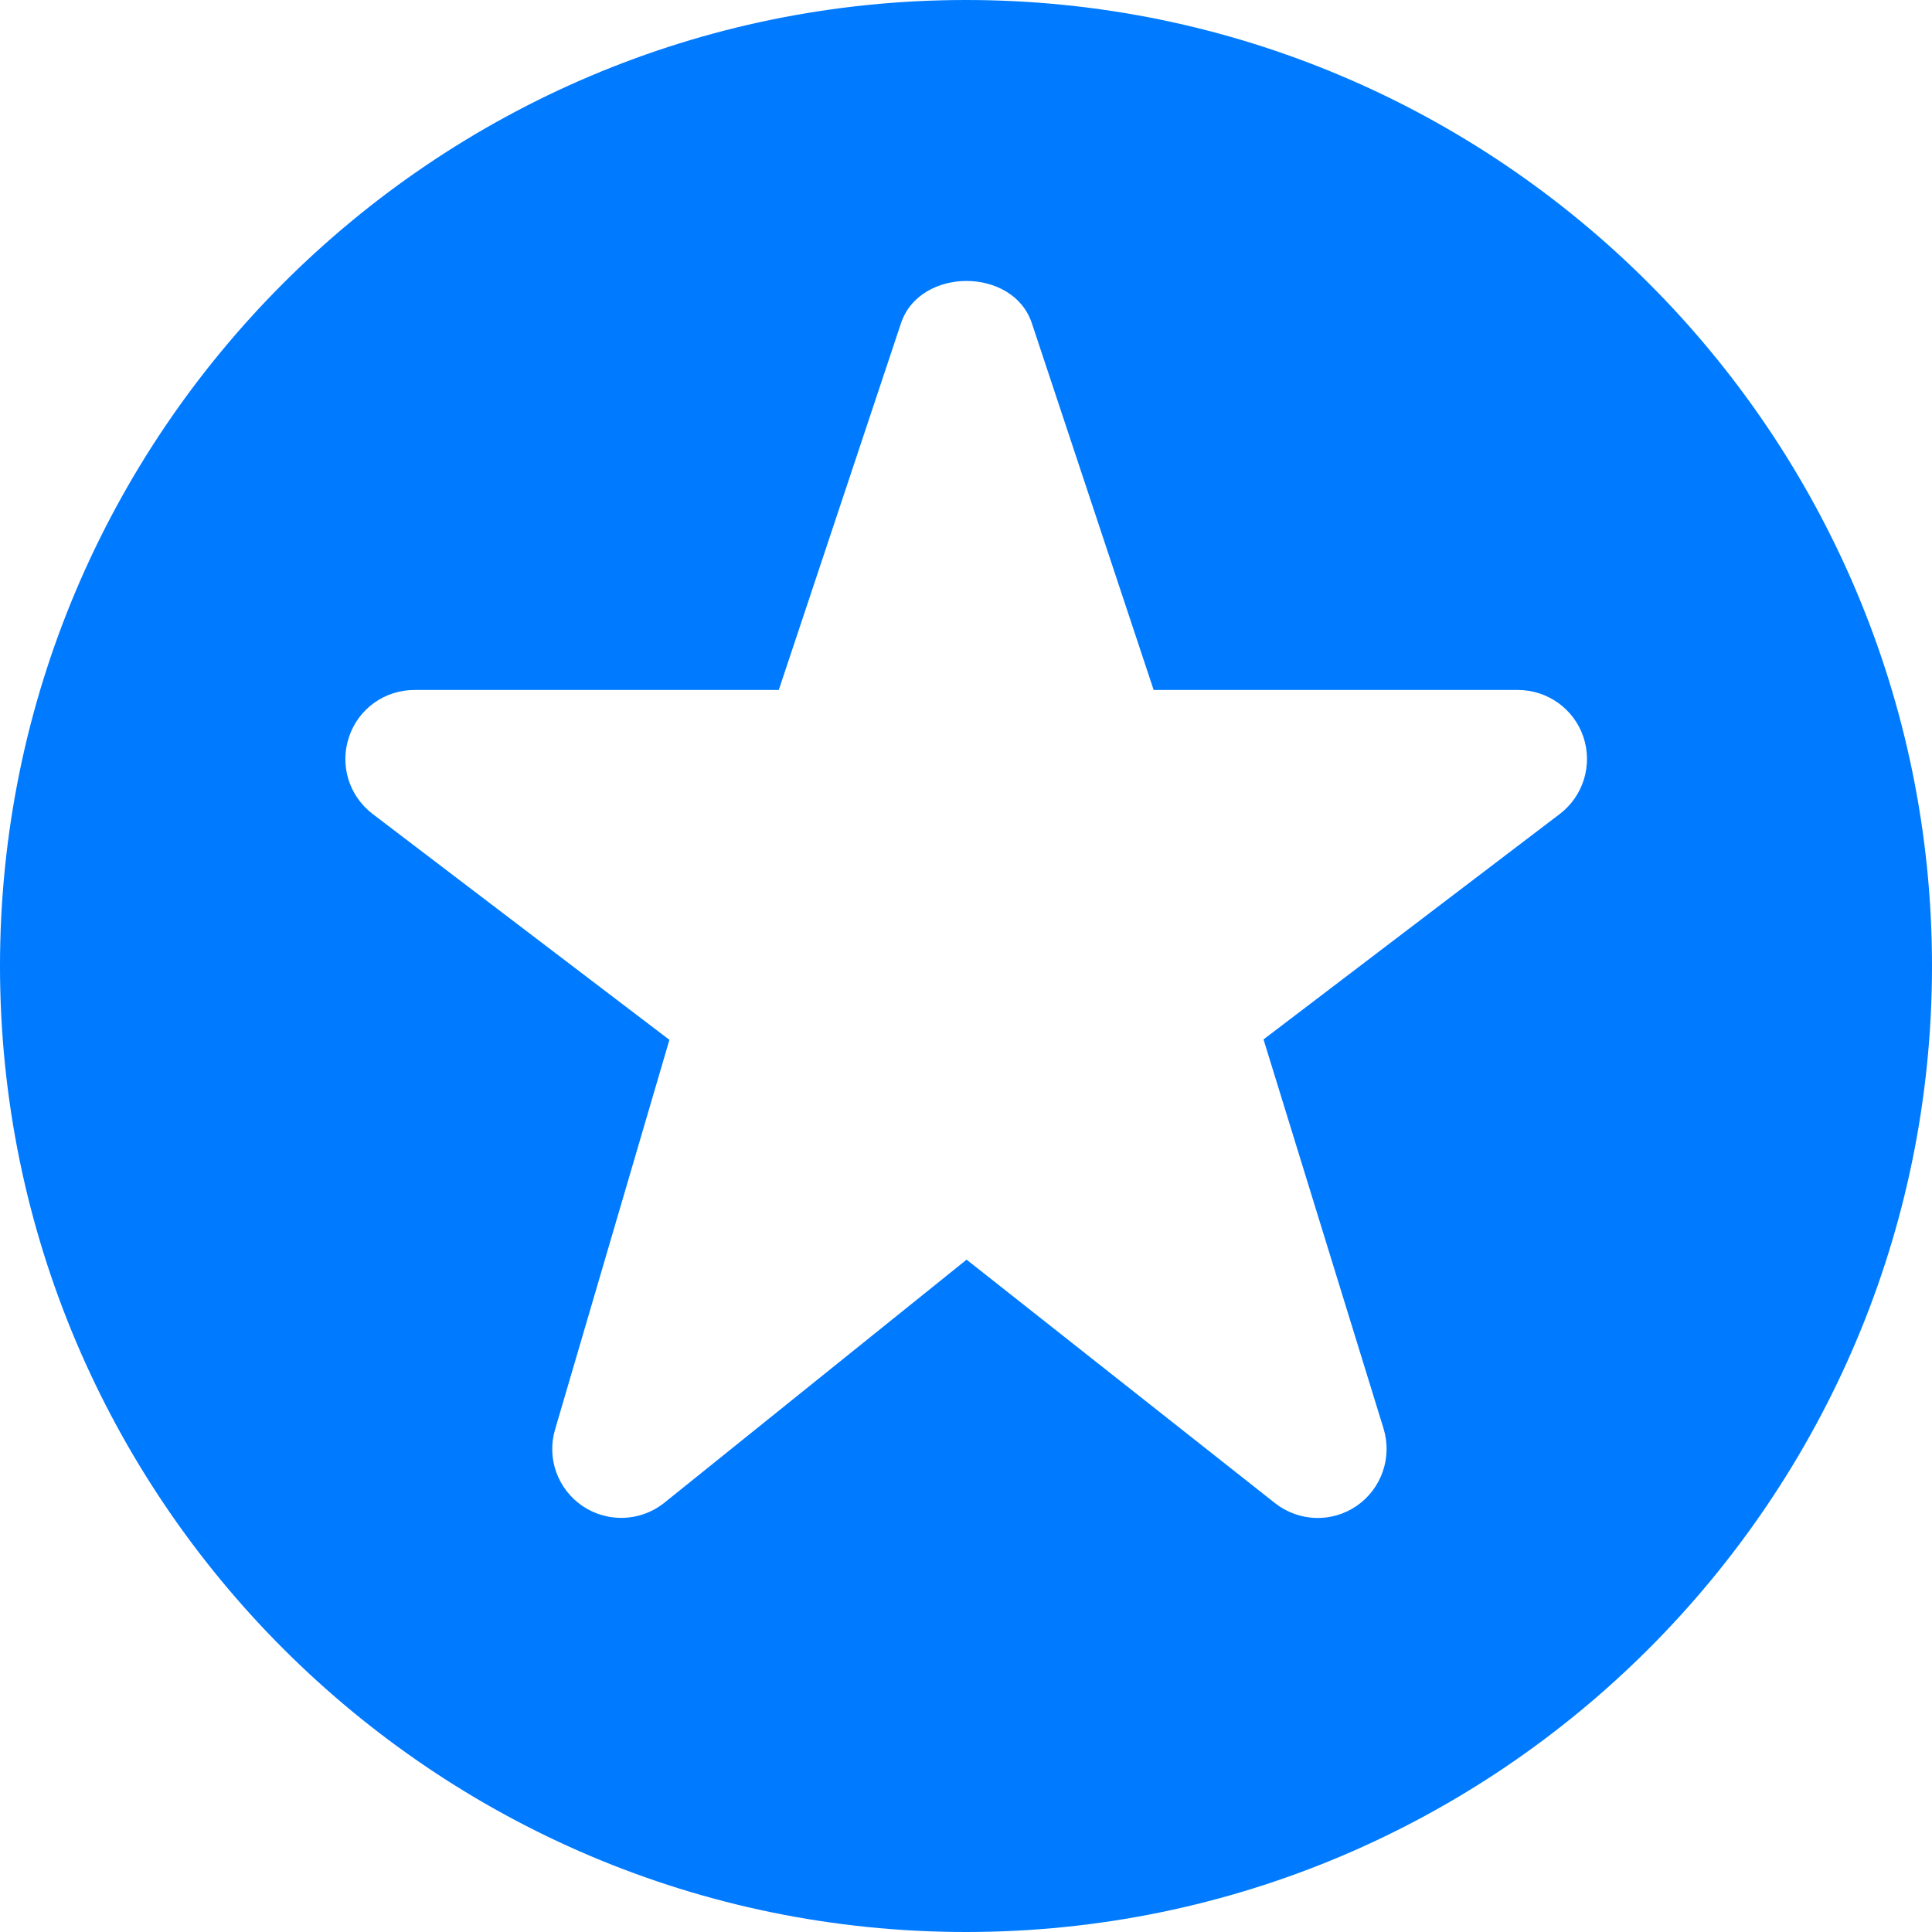
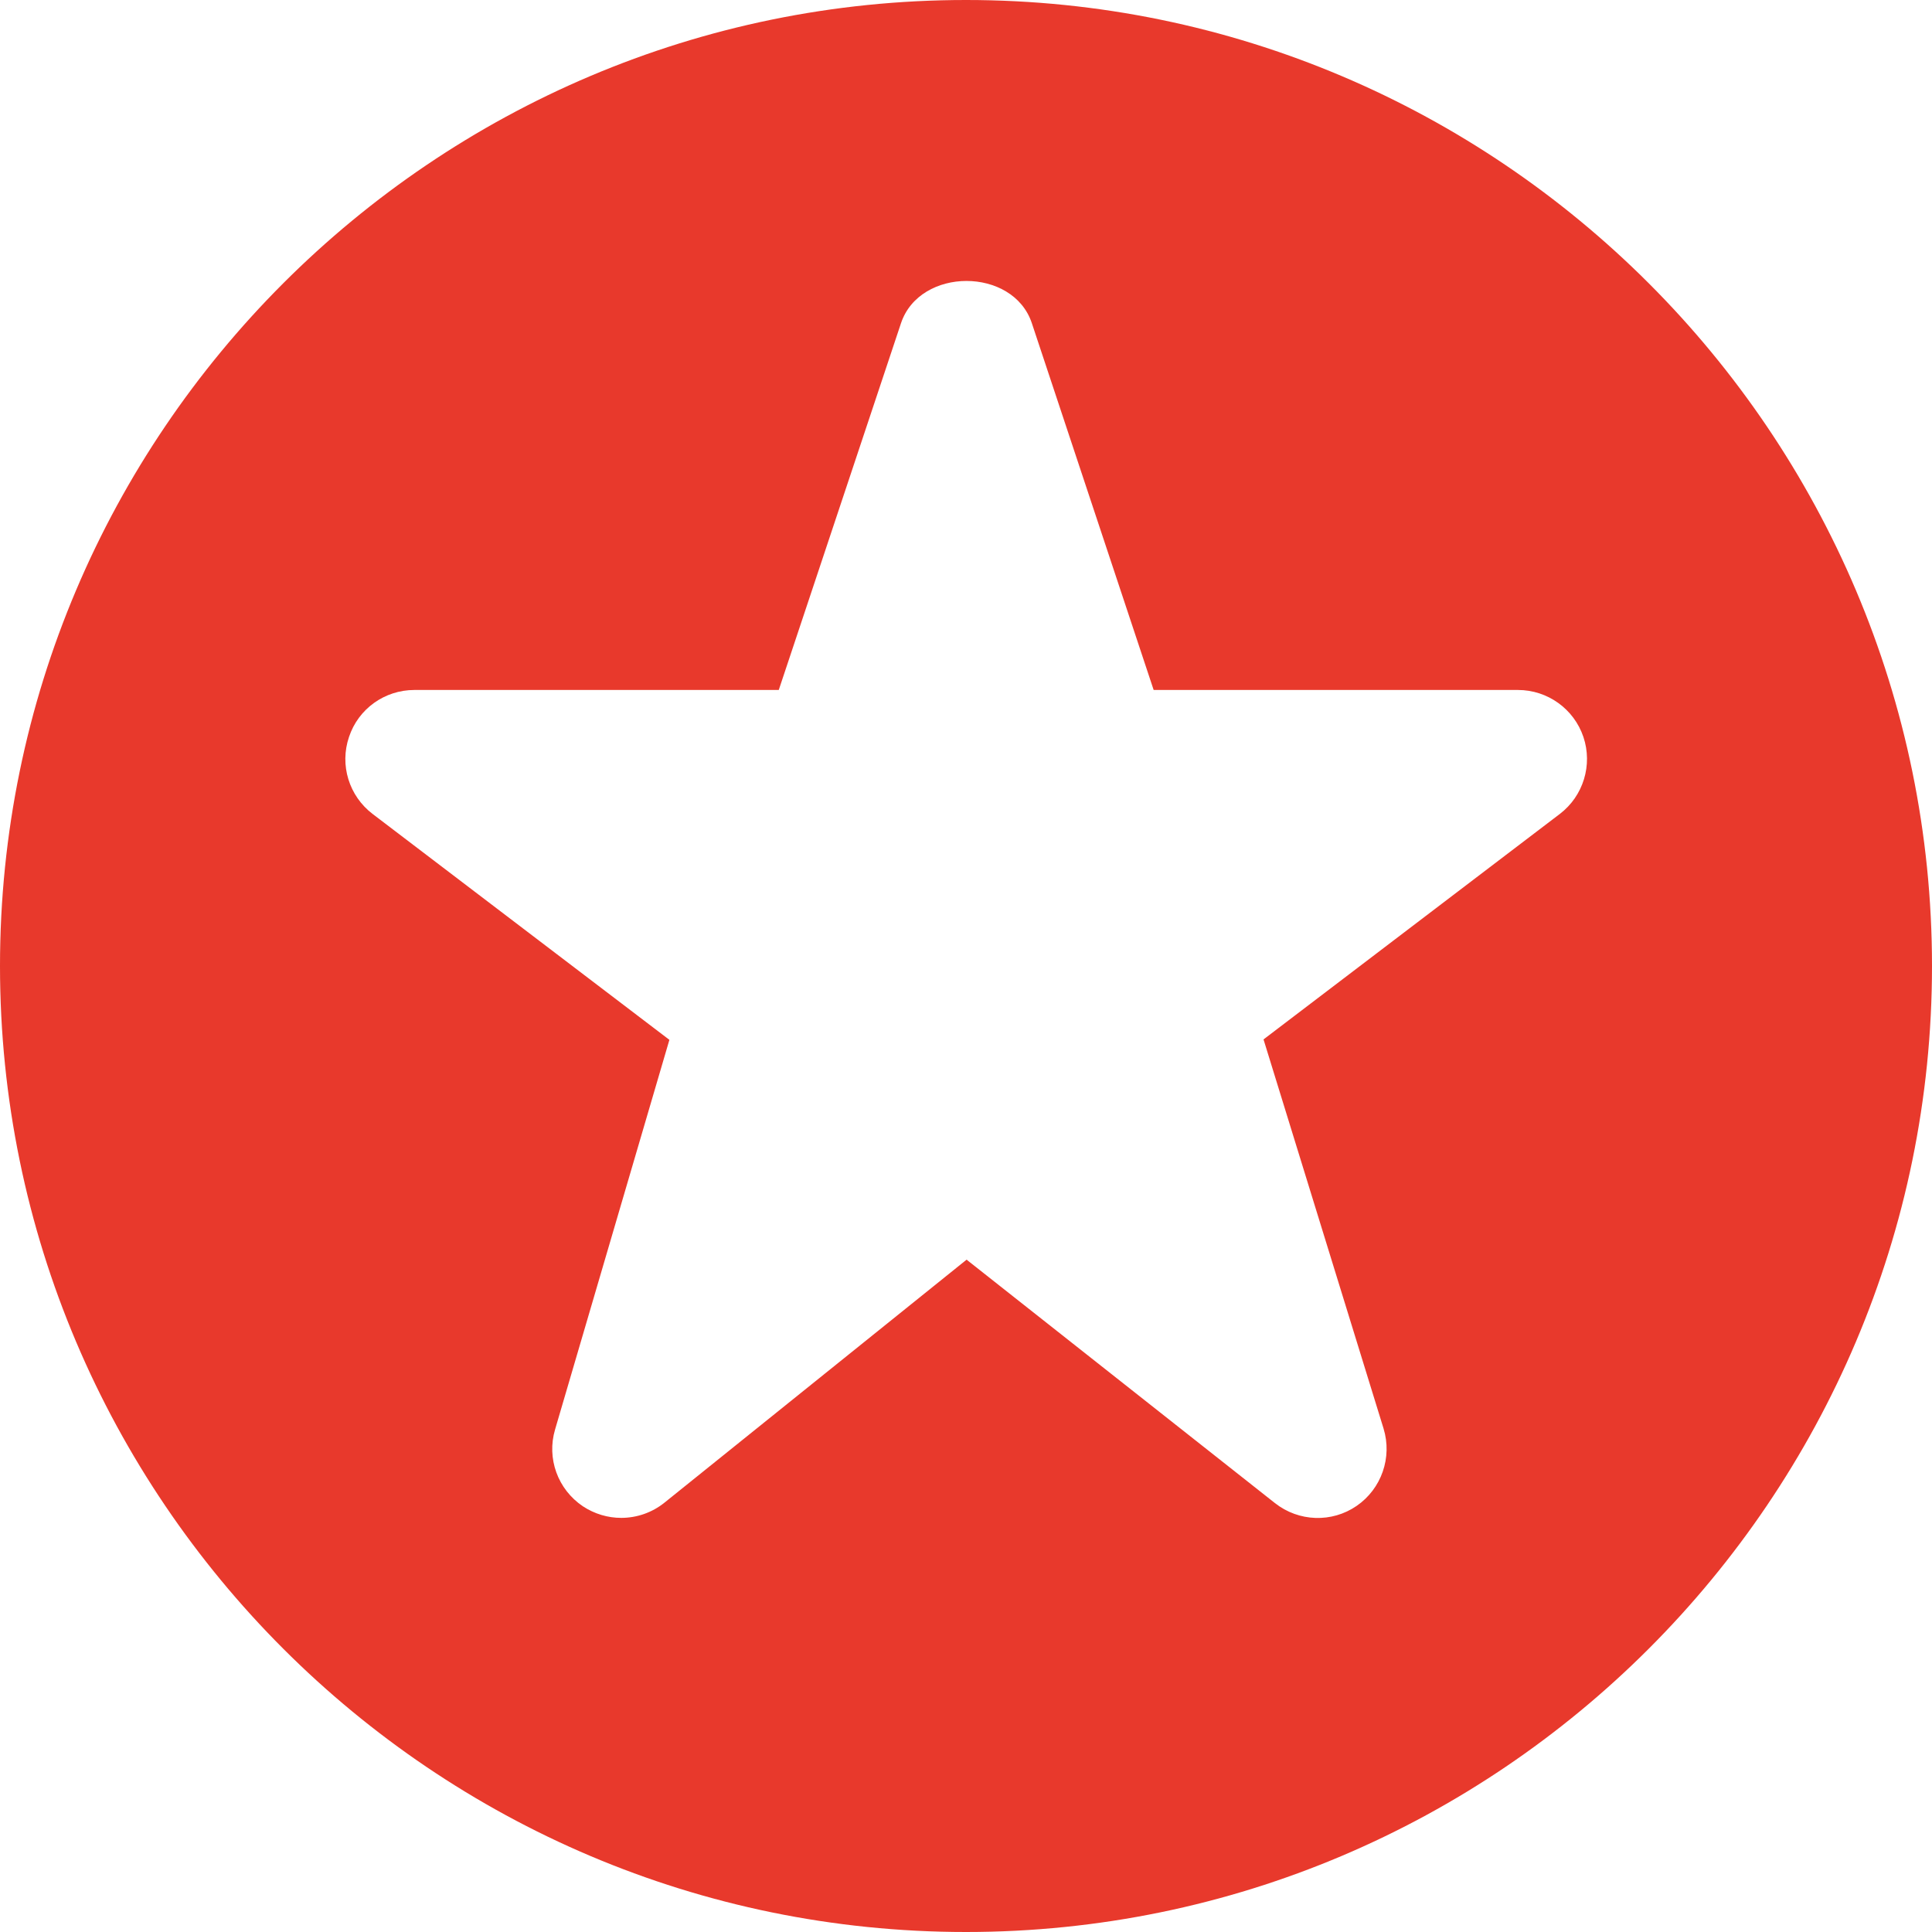
<svg xmlns="http://www.w3.org/2000/svg" width="23" height="23" viewBox="0 0 23 23" fill="none">
-   <path d="M11.5 0C5.159 0 0 5.159 0 11.5C0 17.841 5.159 23 11.5 23C17.841 23 23 17.841 23 11.5C23 5.159 17.841 0 11.5 0ZM18.569 9.69L15.042 12.374L16.471 17.007C16.576 17.35 16.447 17.723 16.151 17.927C15.855 18.131 15.461 18.117 15.178 17.894L11.507 14.996L7.91 17.889C7.761 18.009 7.578 18.07 7.396 18.07C7.237 18.07 7.079 18.024 6.939 17.932C6.64 17.731 6.506 17.362 6.608 17.018L7.969 12.379L4.436 9.69C4.155 9.476 4.041 9.108 4.155 8.773C4.266 8.438 4.58 8.214 4.933 8.214H9.271L10.726 3.848C10.95 3.177 12.062 3.177 12.284 3.848L13.734 8.214H18.071C18.423 8.214 18.737 8.439 18.85 8.773C18.962 9.106 18.85 9.476 18.569 9.69Z" fill="#007AFF" />
+   <path d="M11.5 0C5.159 0 0 5.159 0 11.5C0 17.841 5.159 23 11.5 23C17.841 23 23 17.841 23 11.5C23 5.159 17.841 0 11.5 0ZM18.569 9.69L15.042 12.374L16.471 17.007C16.576 17.35 16.447 17.723 16.151 17.927C15.855 18.131 15.461 18.117 15.178 17.894L11.507 14.996L7.91 17.889C7.761 18.009 7.578 18.07 7.396 18.07C7.237 18.07 7.079 18.024 6.939 17.932C6.64 17.731 6.506 17.362 6.608 17.018L7.969 12.379L4.436 9.69C4.155 9.476 4.041 9.108 4.155 8.773C4.266 8.438 4.58 8.214 4.933 8.214H9.271L10.726 3.848C10.95 3.177 12.062 3.177 12.284 3.848L13.734 8.214H18.071C18.423 8.214 18.737 8.439 18.85 8.773C18.962 9.106 18.85 9.476 18.569 9.69Z" fill="#e8392c" />
</svg>
